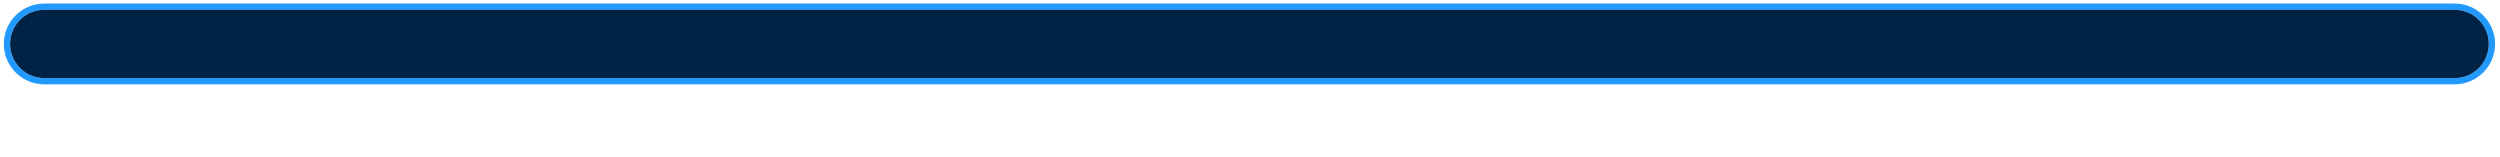
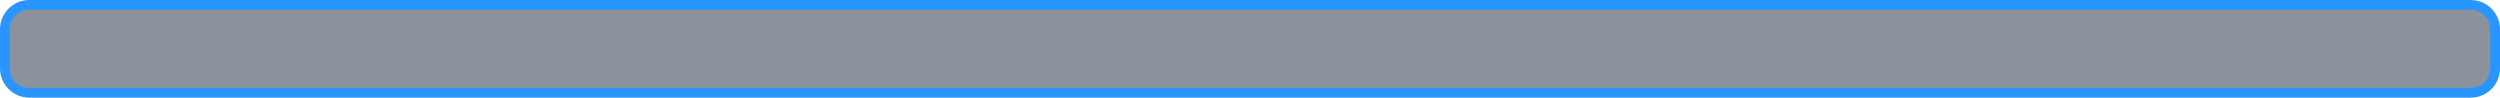
- <svg xmlns="http://www.w3.org/2000/svg" width="512" height="32" viewBox="0 0 512 32">
-   <path d="M9.06,0.73H502.72A8.27,8.27 0 0 1 510.99,9V9A8.27,8.27 0 0 1 502.72,17.27H9.06A8.27,8.27 0 0 1 0.78,9V9A8.27,8.27 0 0 1 9.06,0.73ZM9.06,2.01H502.72A6.99,6.99 0 0 1 509.7,9V9A6.99,6.99 0 0 1 502.72,15.99H9.06A6.99,6.99 0 0 1 2.07,9V9A6.99,6.99 0 0 1 9.06,2.01Z" fill="#2299ff" fill-rule="evenodd" />
-   <path d="M9.06,2.01H502.72A6.99,6.99 0 0 1 509.7,9V9A6.99,6.99 0 0 1 502.72,15.99H9.06A6.99,6.99 0 0 1 2.07,9V9A6.99,6.99 0 0 1 9.06,2.01Z" fill="#002244" />
+ <svg xmlns="http://www.w3.org/2000/svg" width="512" height="20" viewBox="0 0 512 20">
+   <rect x="1" y="1" width="510" height="18" rx="5" fill="#000e23" fill-opacity="0.45" />
+   <rect x="1" y="1" width="510" height="18" rx="5" fill="none" stroke="#2995ff" stroke-width="2" />
</svg>
